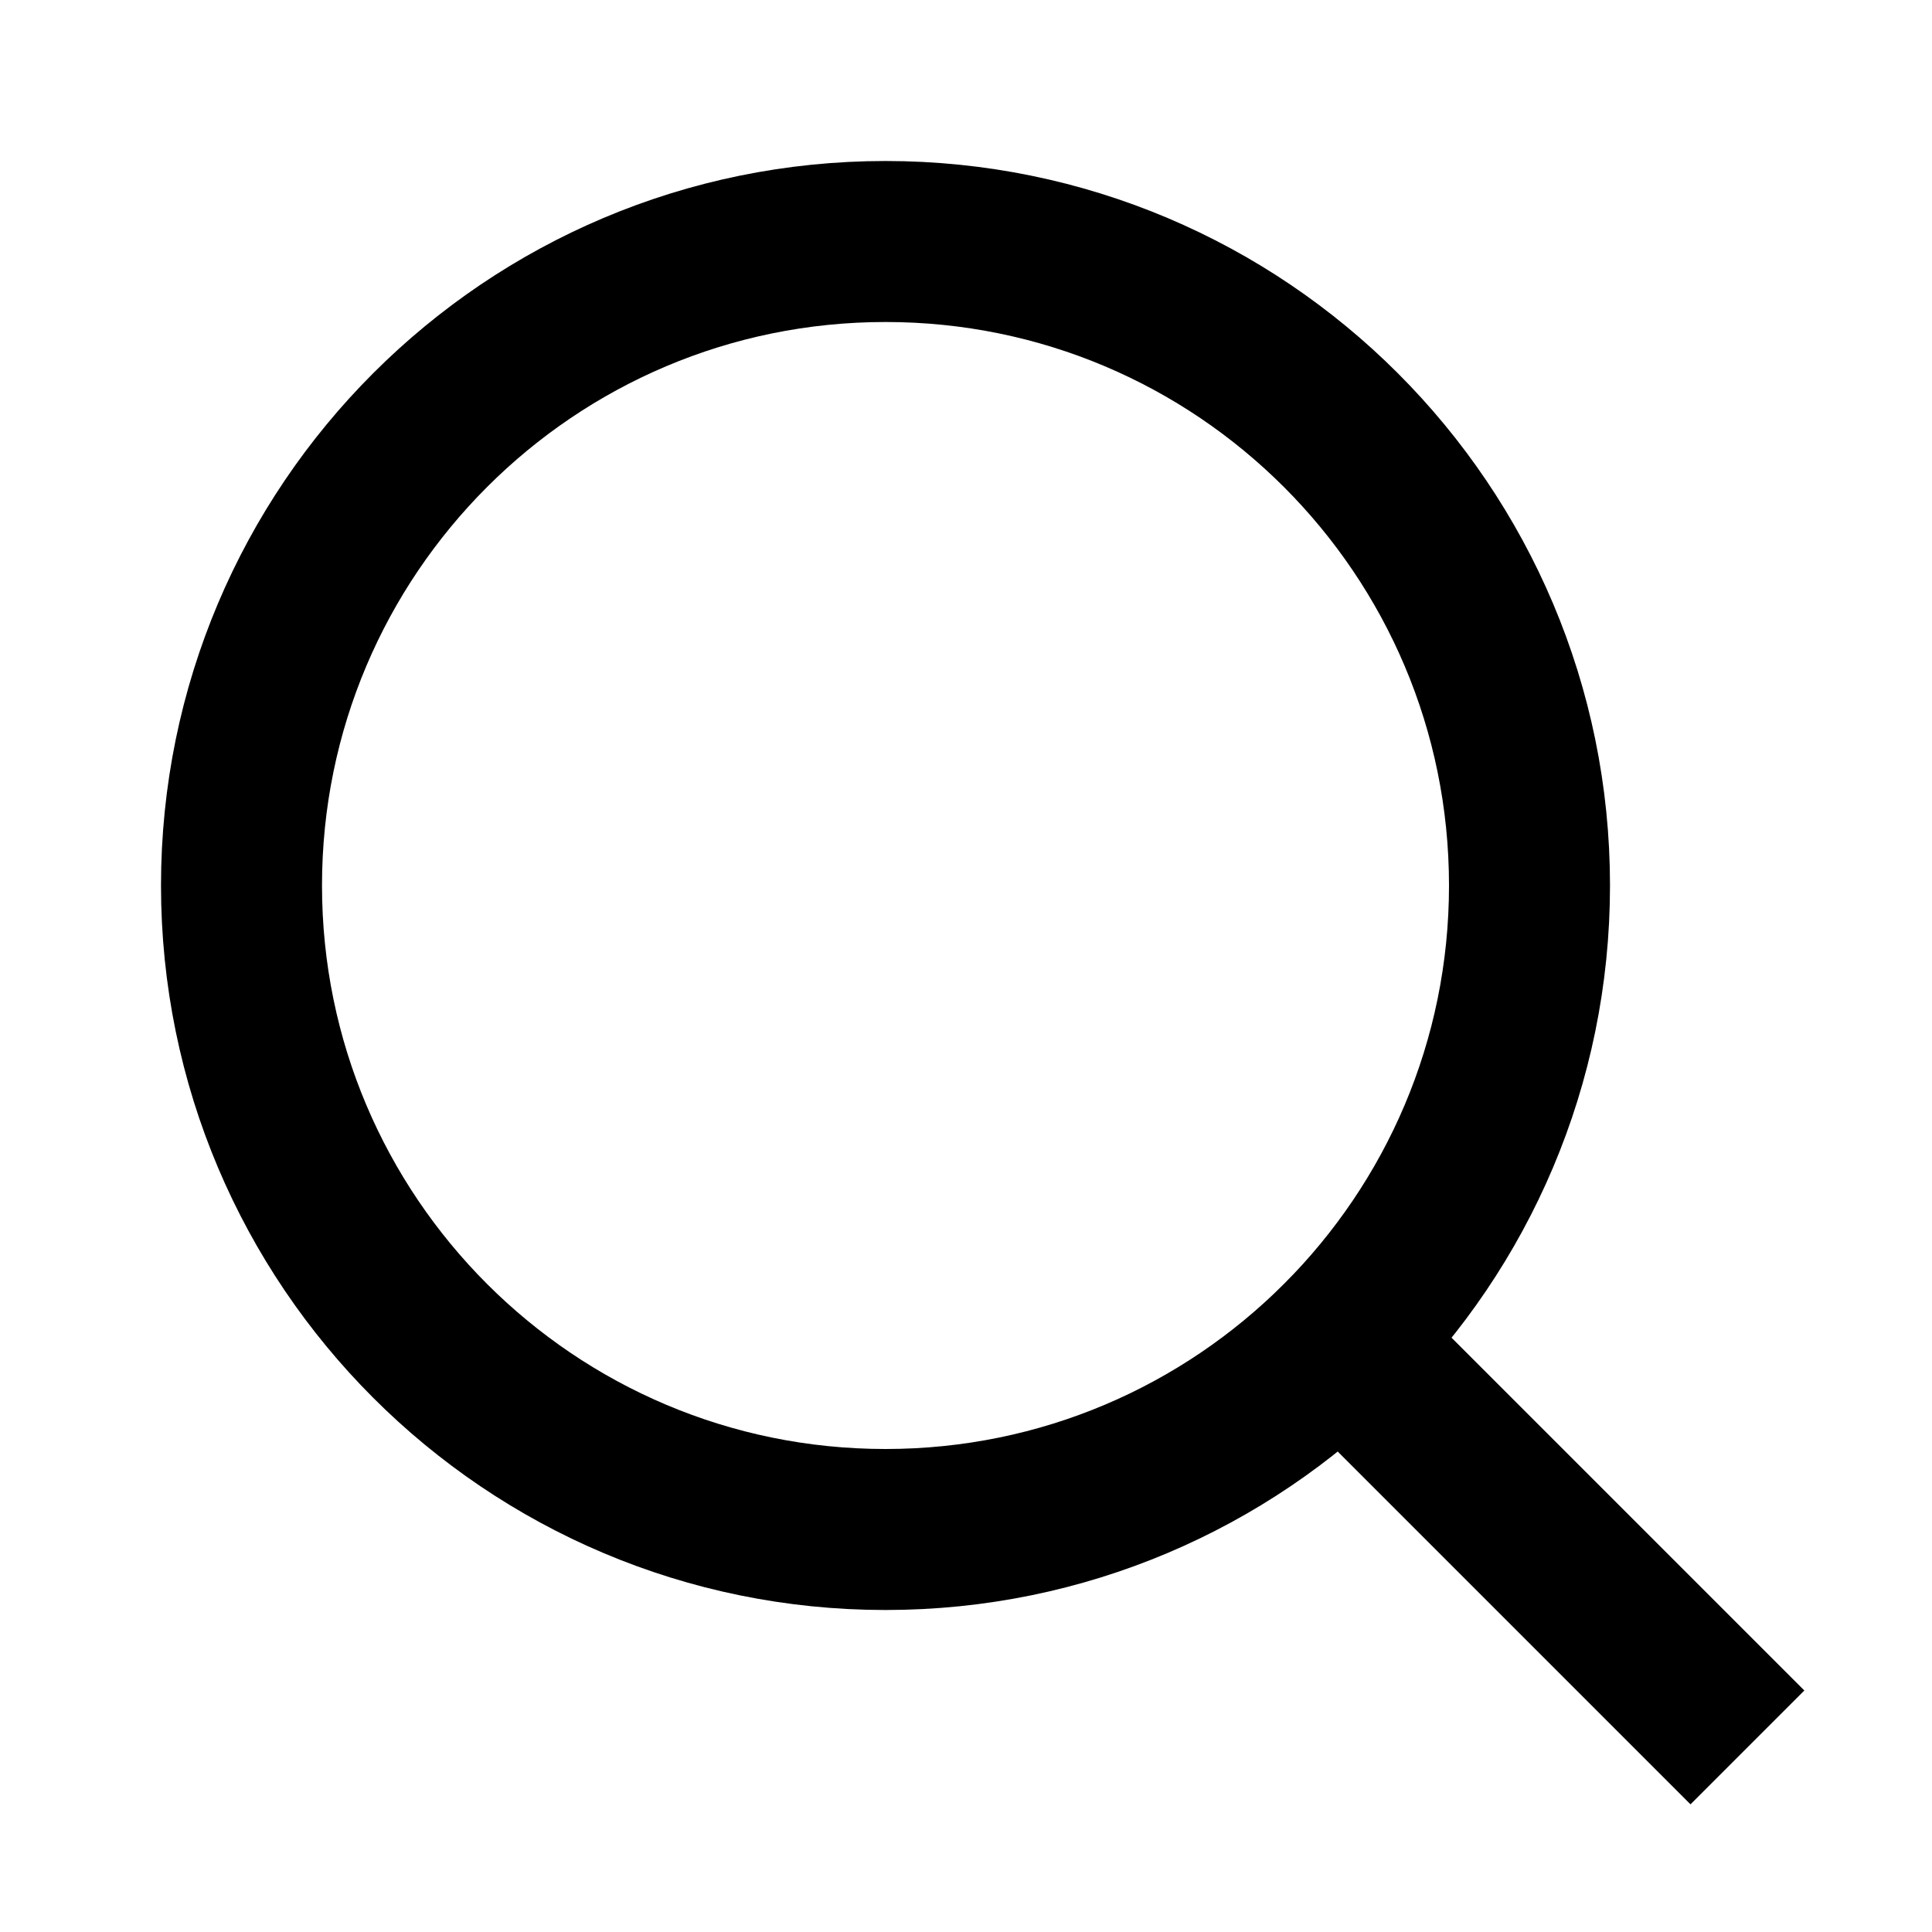
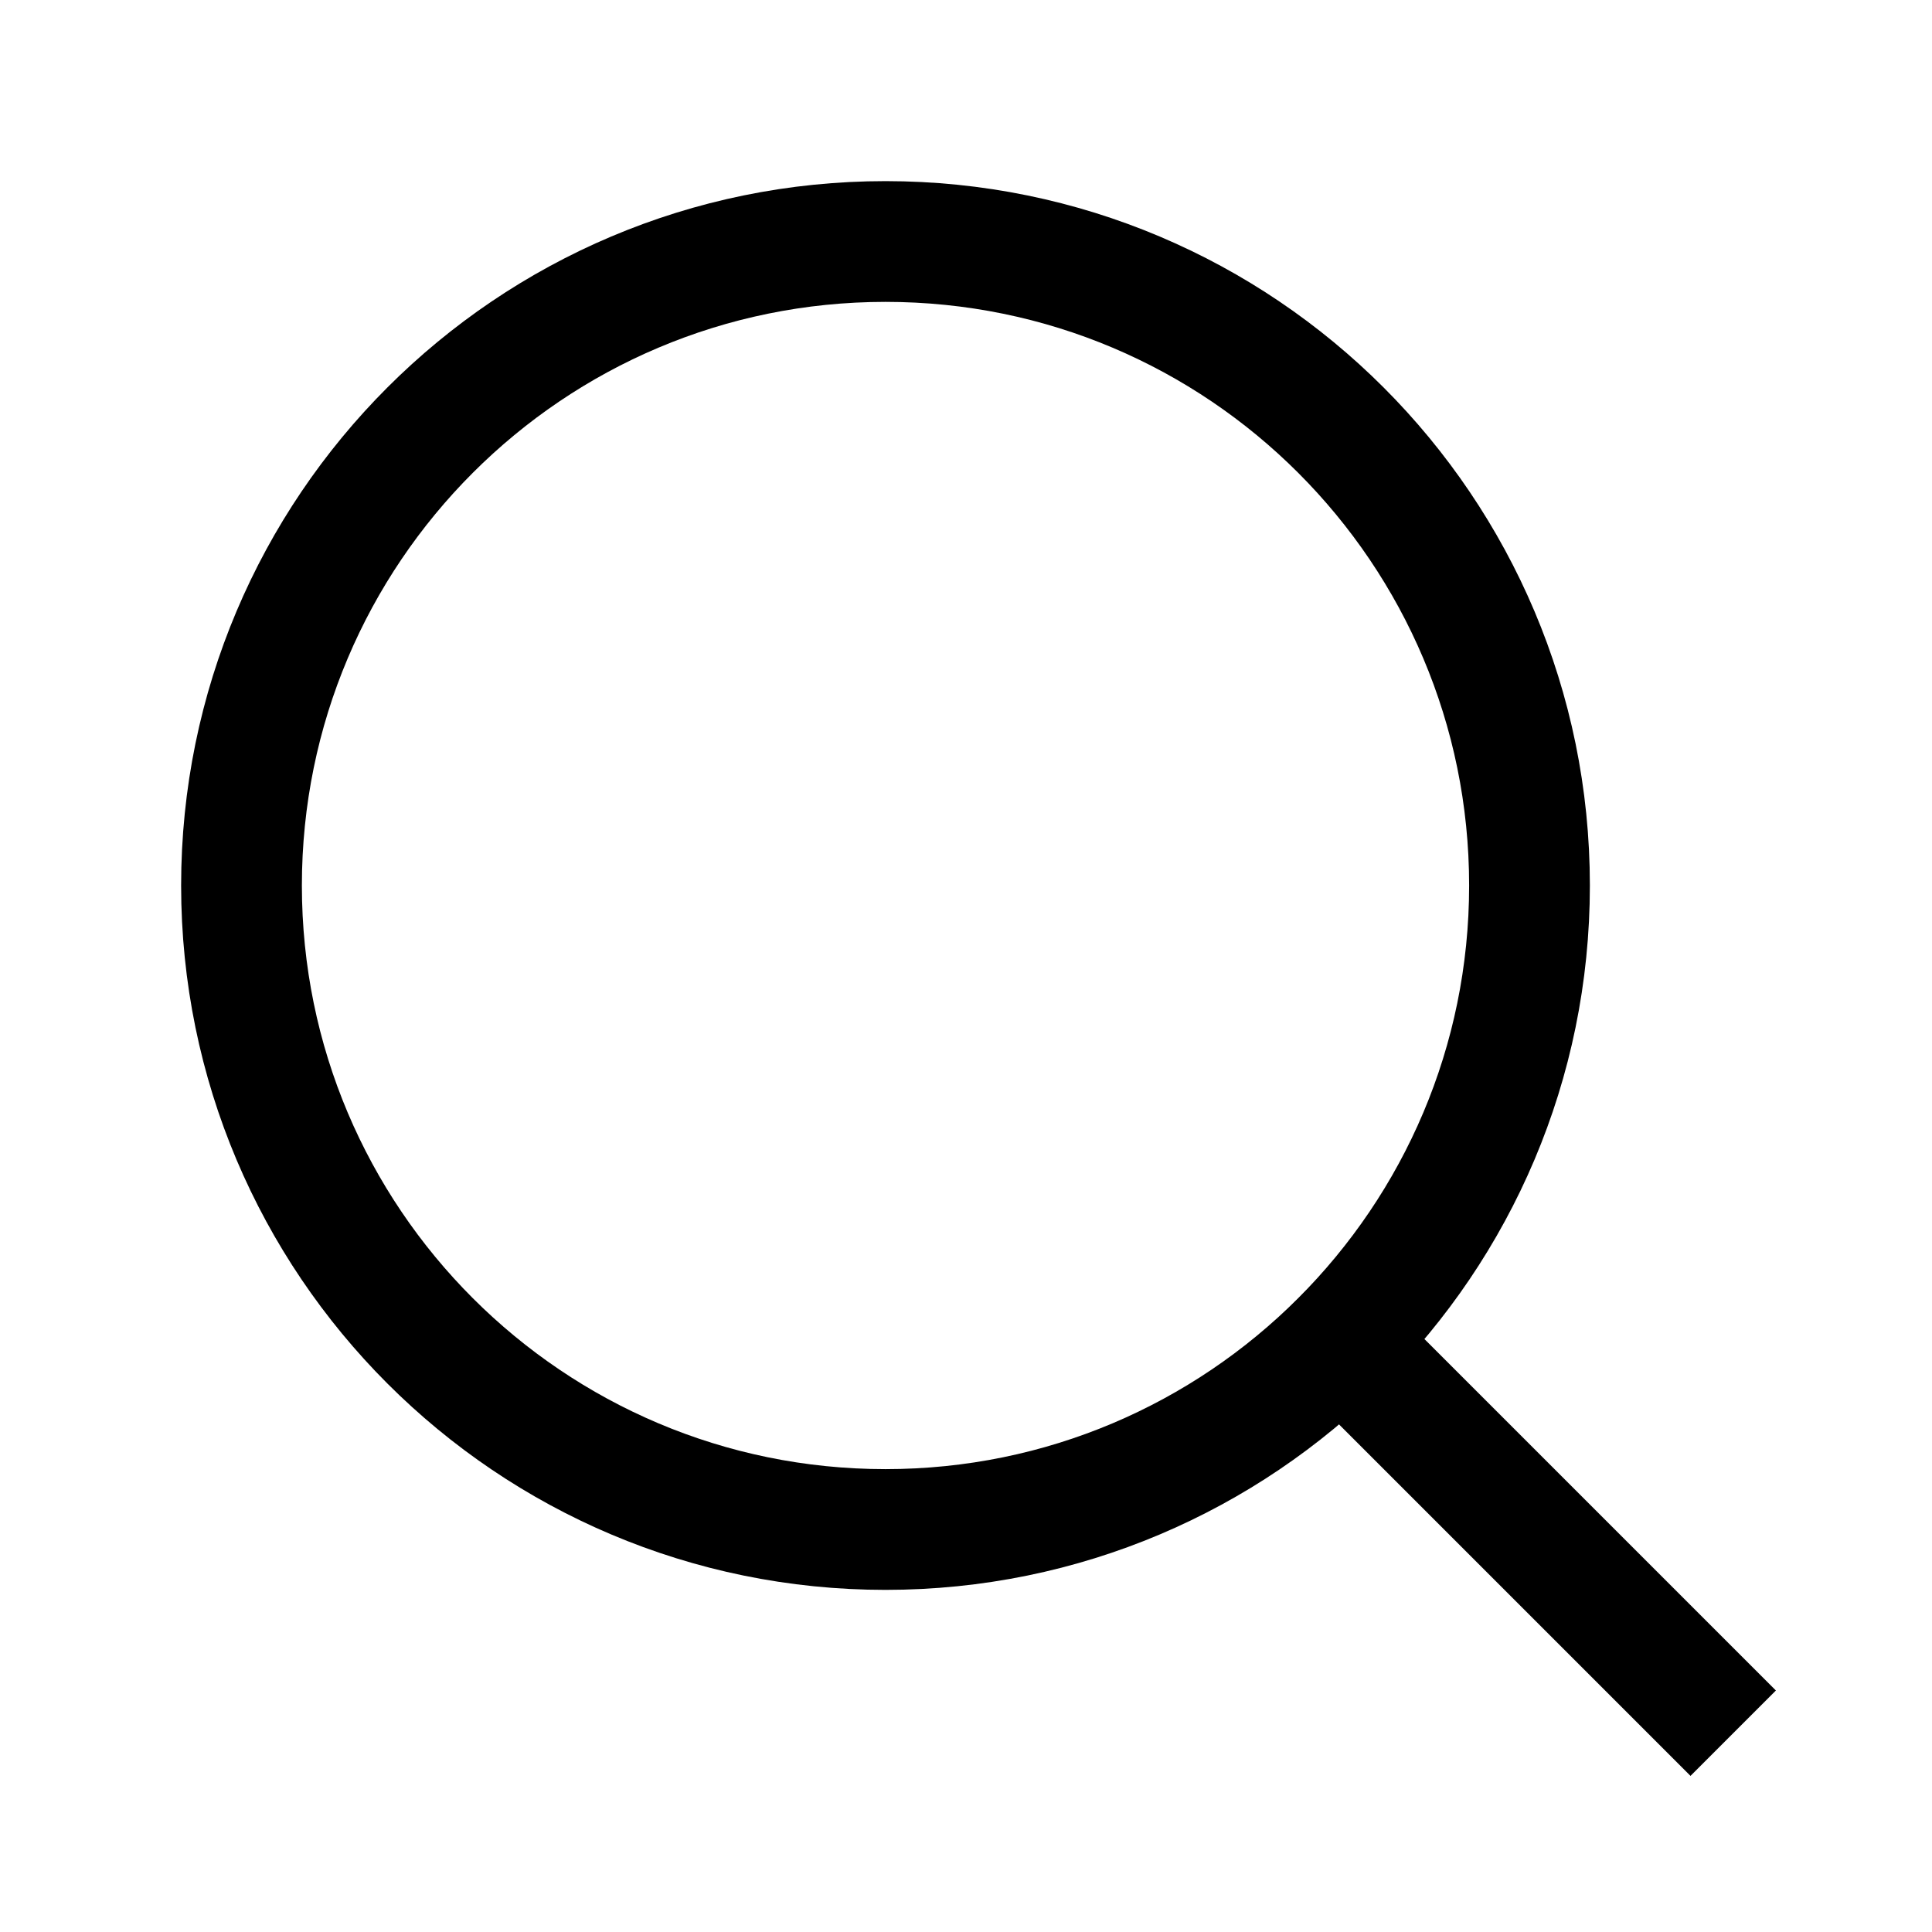
- <svg xmlns="http://www.w3.org/2000/svg" width="24" height="24" viewBox="0 0 24 24" fill="none" stroke="currentColor" stroke-width="2" stroke-linecap="square" stroke-linejoin="miter">
+ <svg xmlns="http://www.w3.org/2000/svg" width="24" height="24" viewBox="0 0 24 24" fill="none" stroke="currentColor" stroke-width="1.5" stroke-linecap="square" stroke-linejoin="miter">
  <path d="m21 21-4.34-4.34" />
  <circle cx="11" cy="11" r="8" />
</svg>
